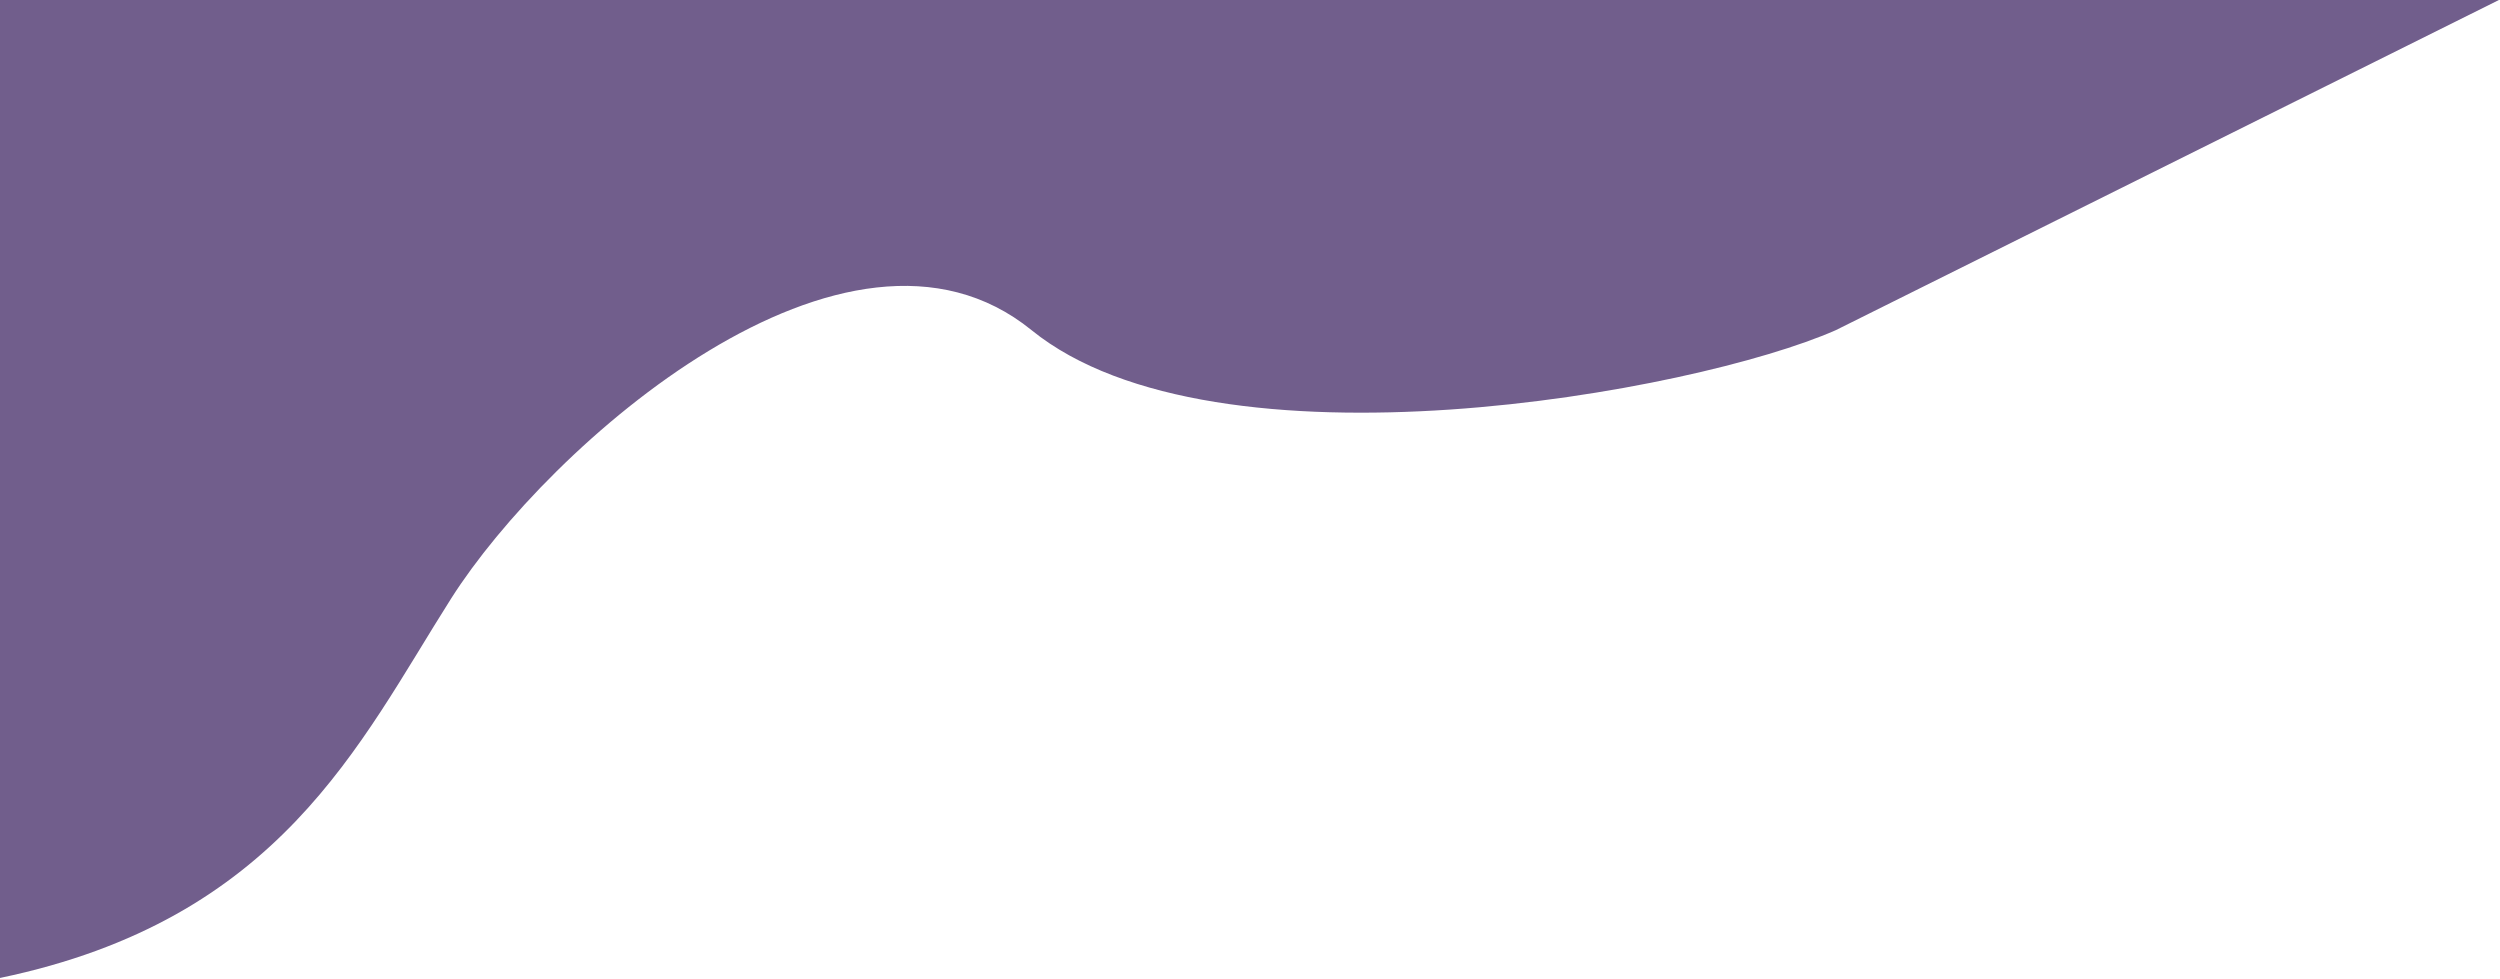
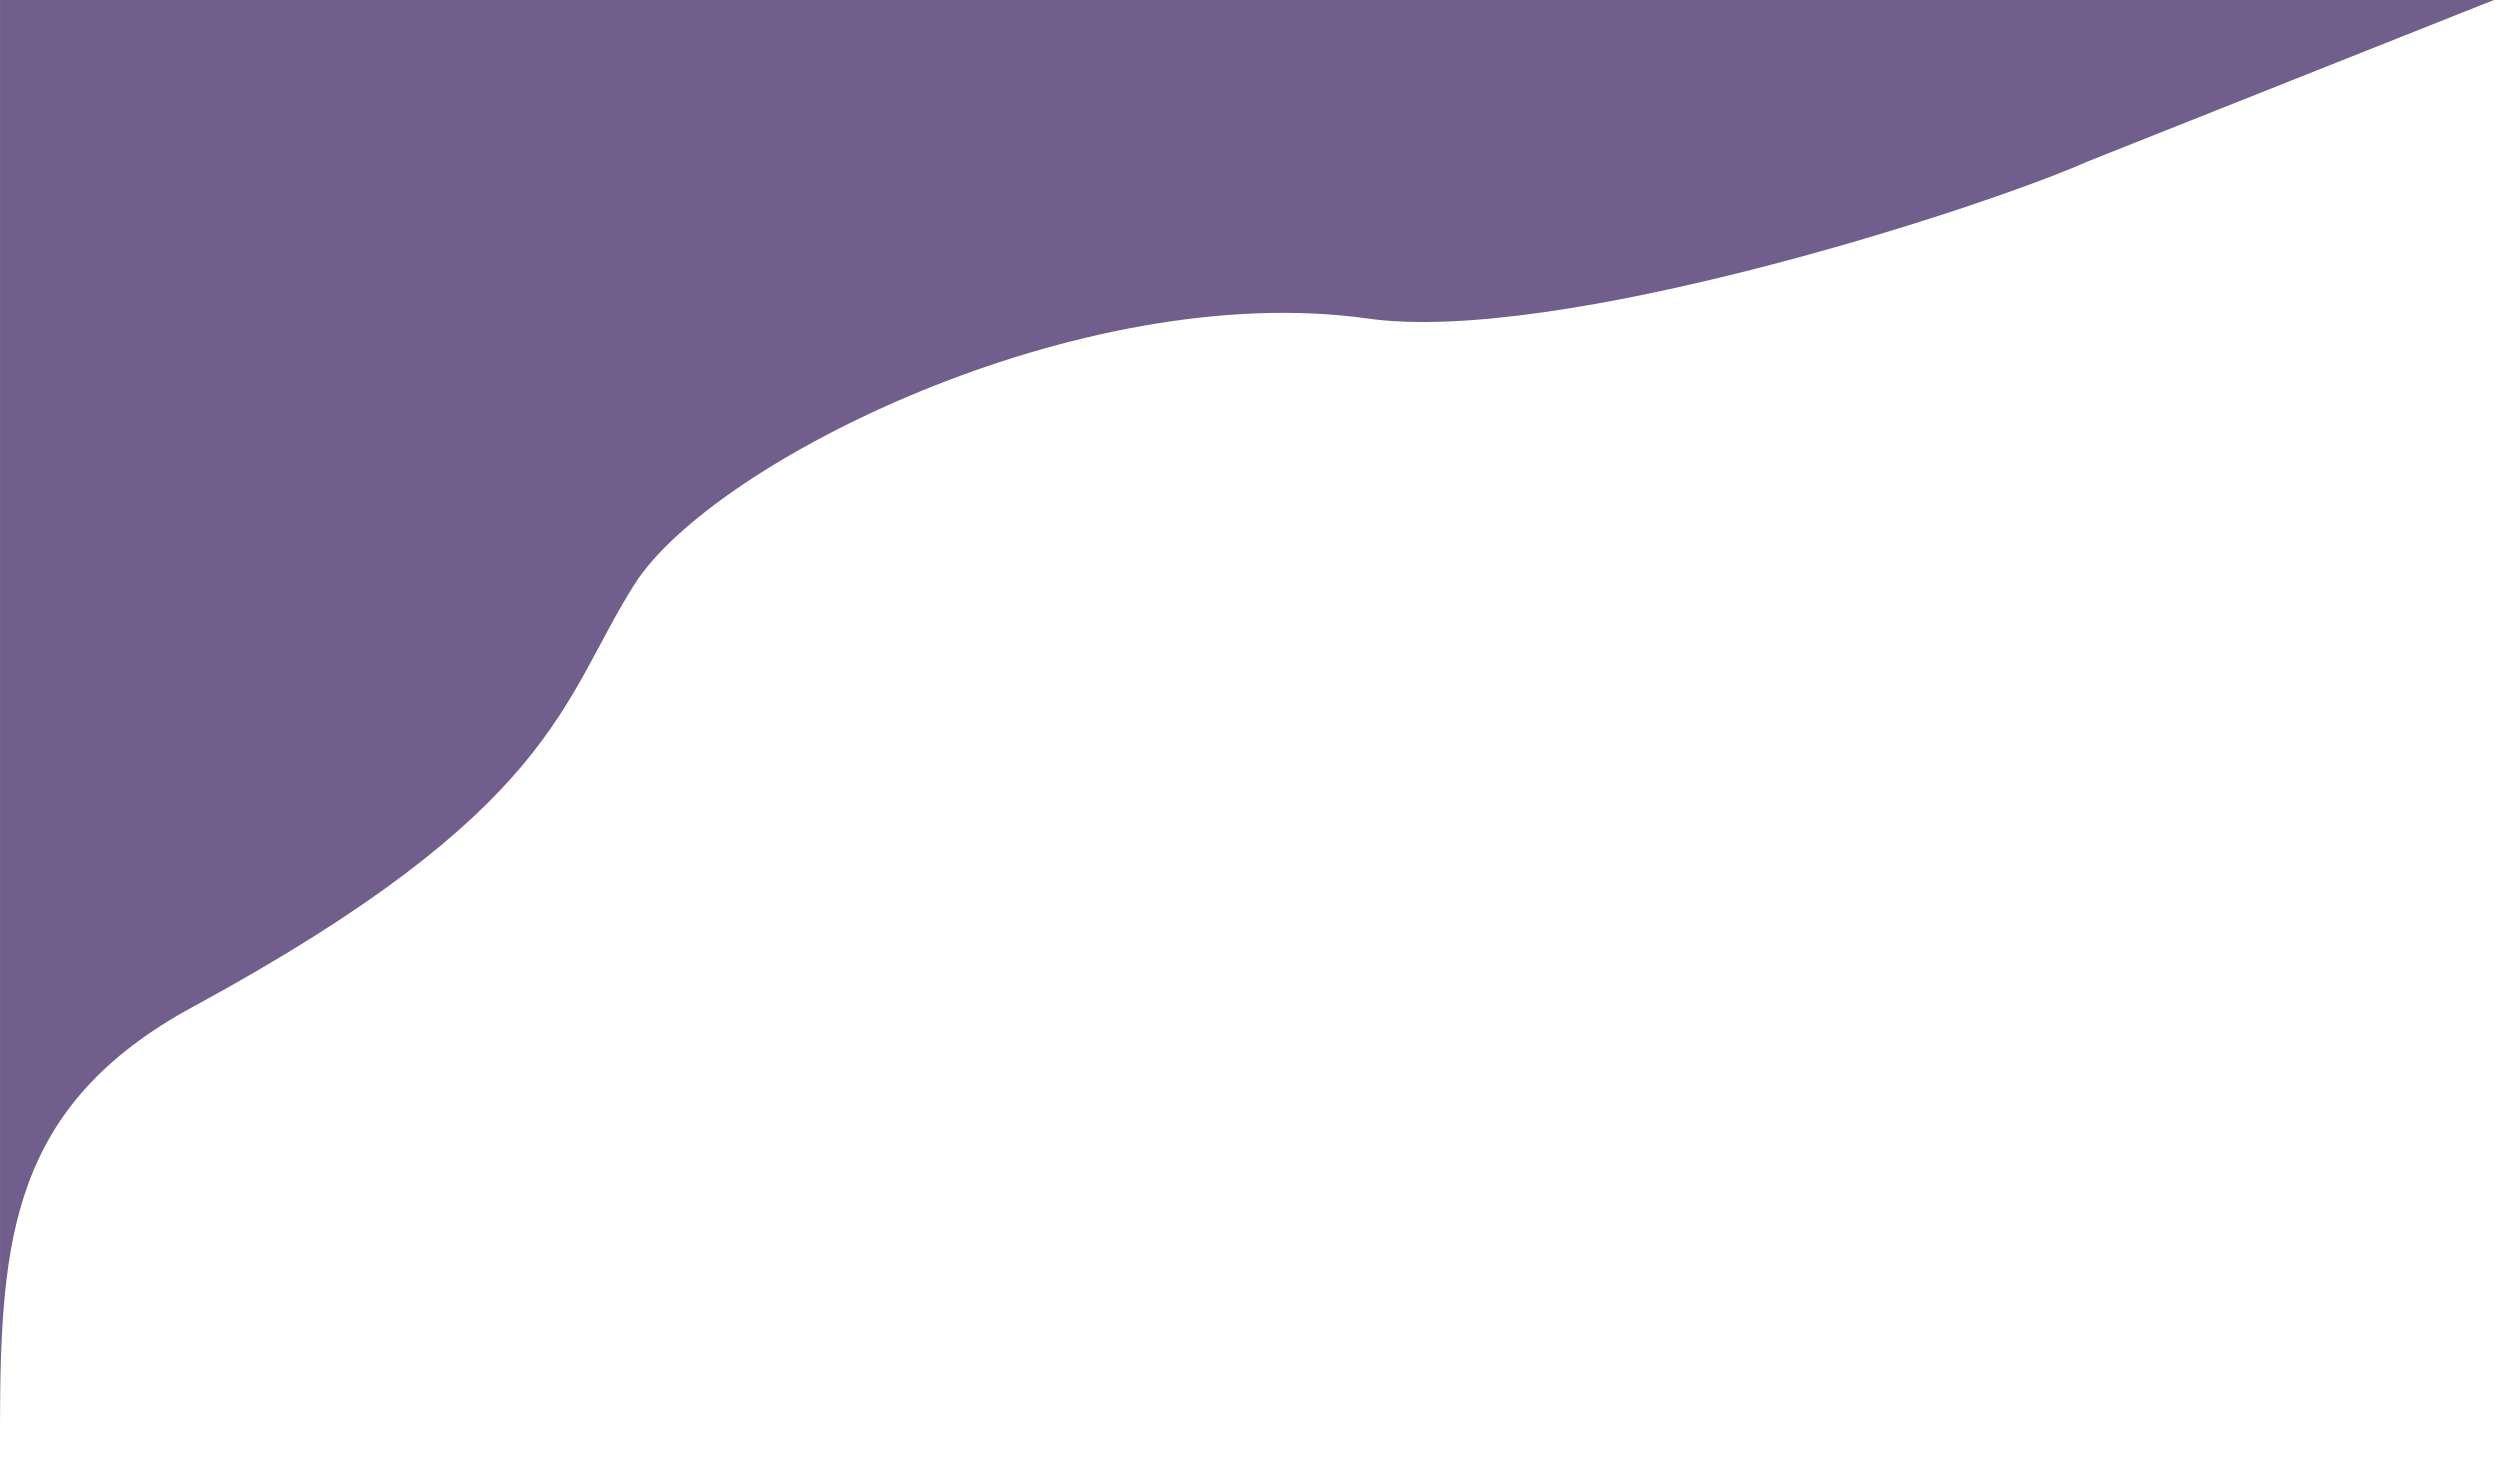
- <svg xmlns="http://www.w3.org/2000/svg" width="1150" height="450" viewBox="0 0 1150 450" fill="none">
-   <path d="M207.5 275.36C165 342.36 128.8 422.996 0 449.86V368.86V0L123 1.52588e-05L1149.5 3.05176e-05L844.5 151.86C779.667 180.52 559.3 220.646 474.5 151.86C389.7 83.074 252.122 205.014 207.5 275.36Z" fill="#715E8C" />
+ <svg xmlns="http://www.w3.org/2000/svg" width="1440" height="853" viewBox="0 0 1440 853" fill="none">
+   <path d="M365.514 336.5C323.014 403.5 321.014 466 111.014 580C6.725 636.614 0.318 713.468 0.013 819.796V852.5C0.013 841.299 -0.017 830.401 0.013 819.796V-2L396.514 -2H1441.51L1202.51 93C1137.68 121.661 896.132 198.76 788.014 183.5C622.514 160.14 410.136 266.155 365.514 336.5Z" fill="#715E8C" />
</svg>
